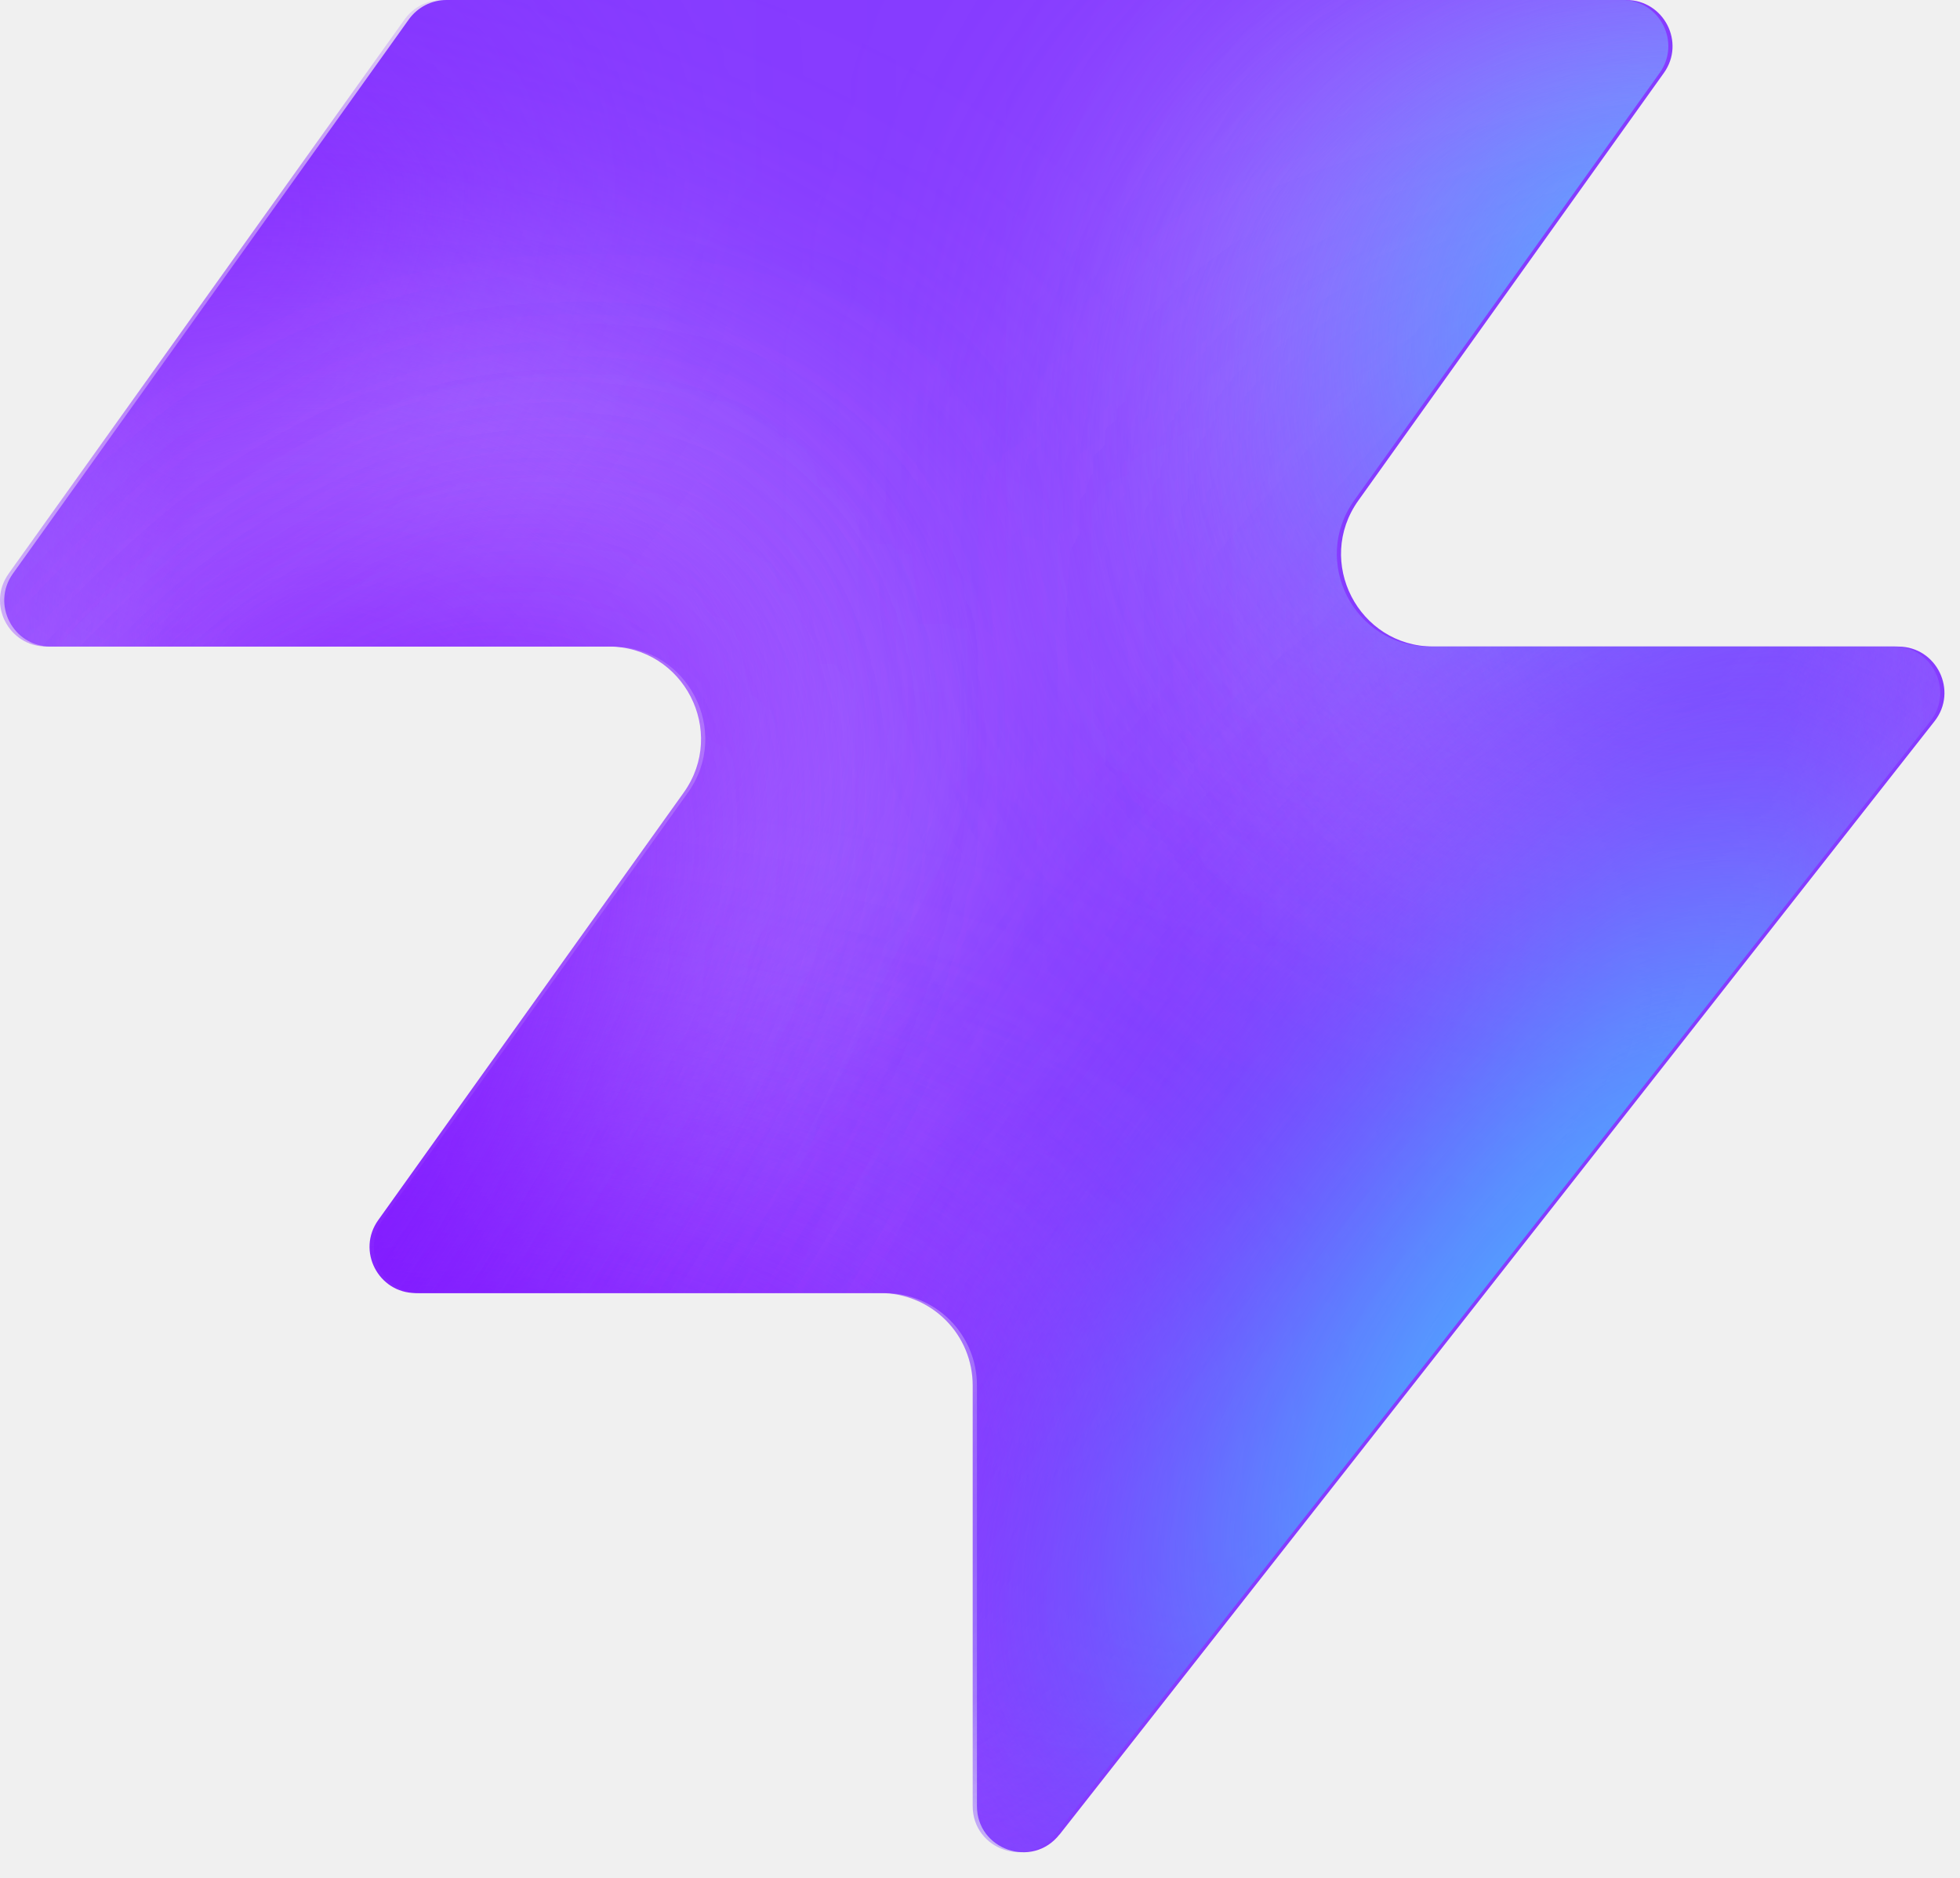
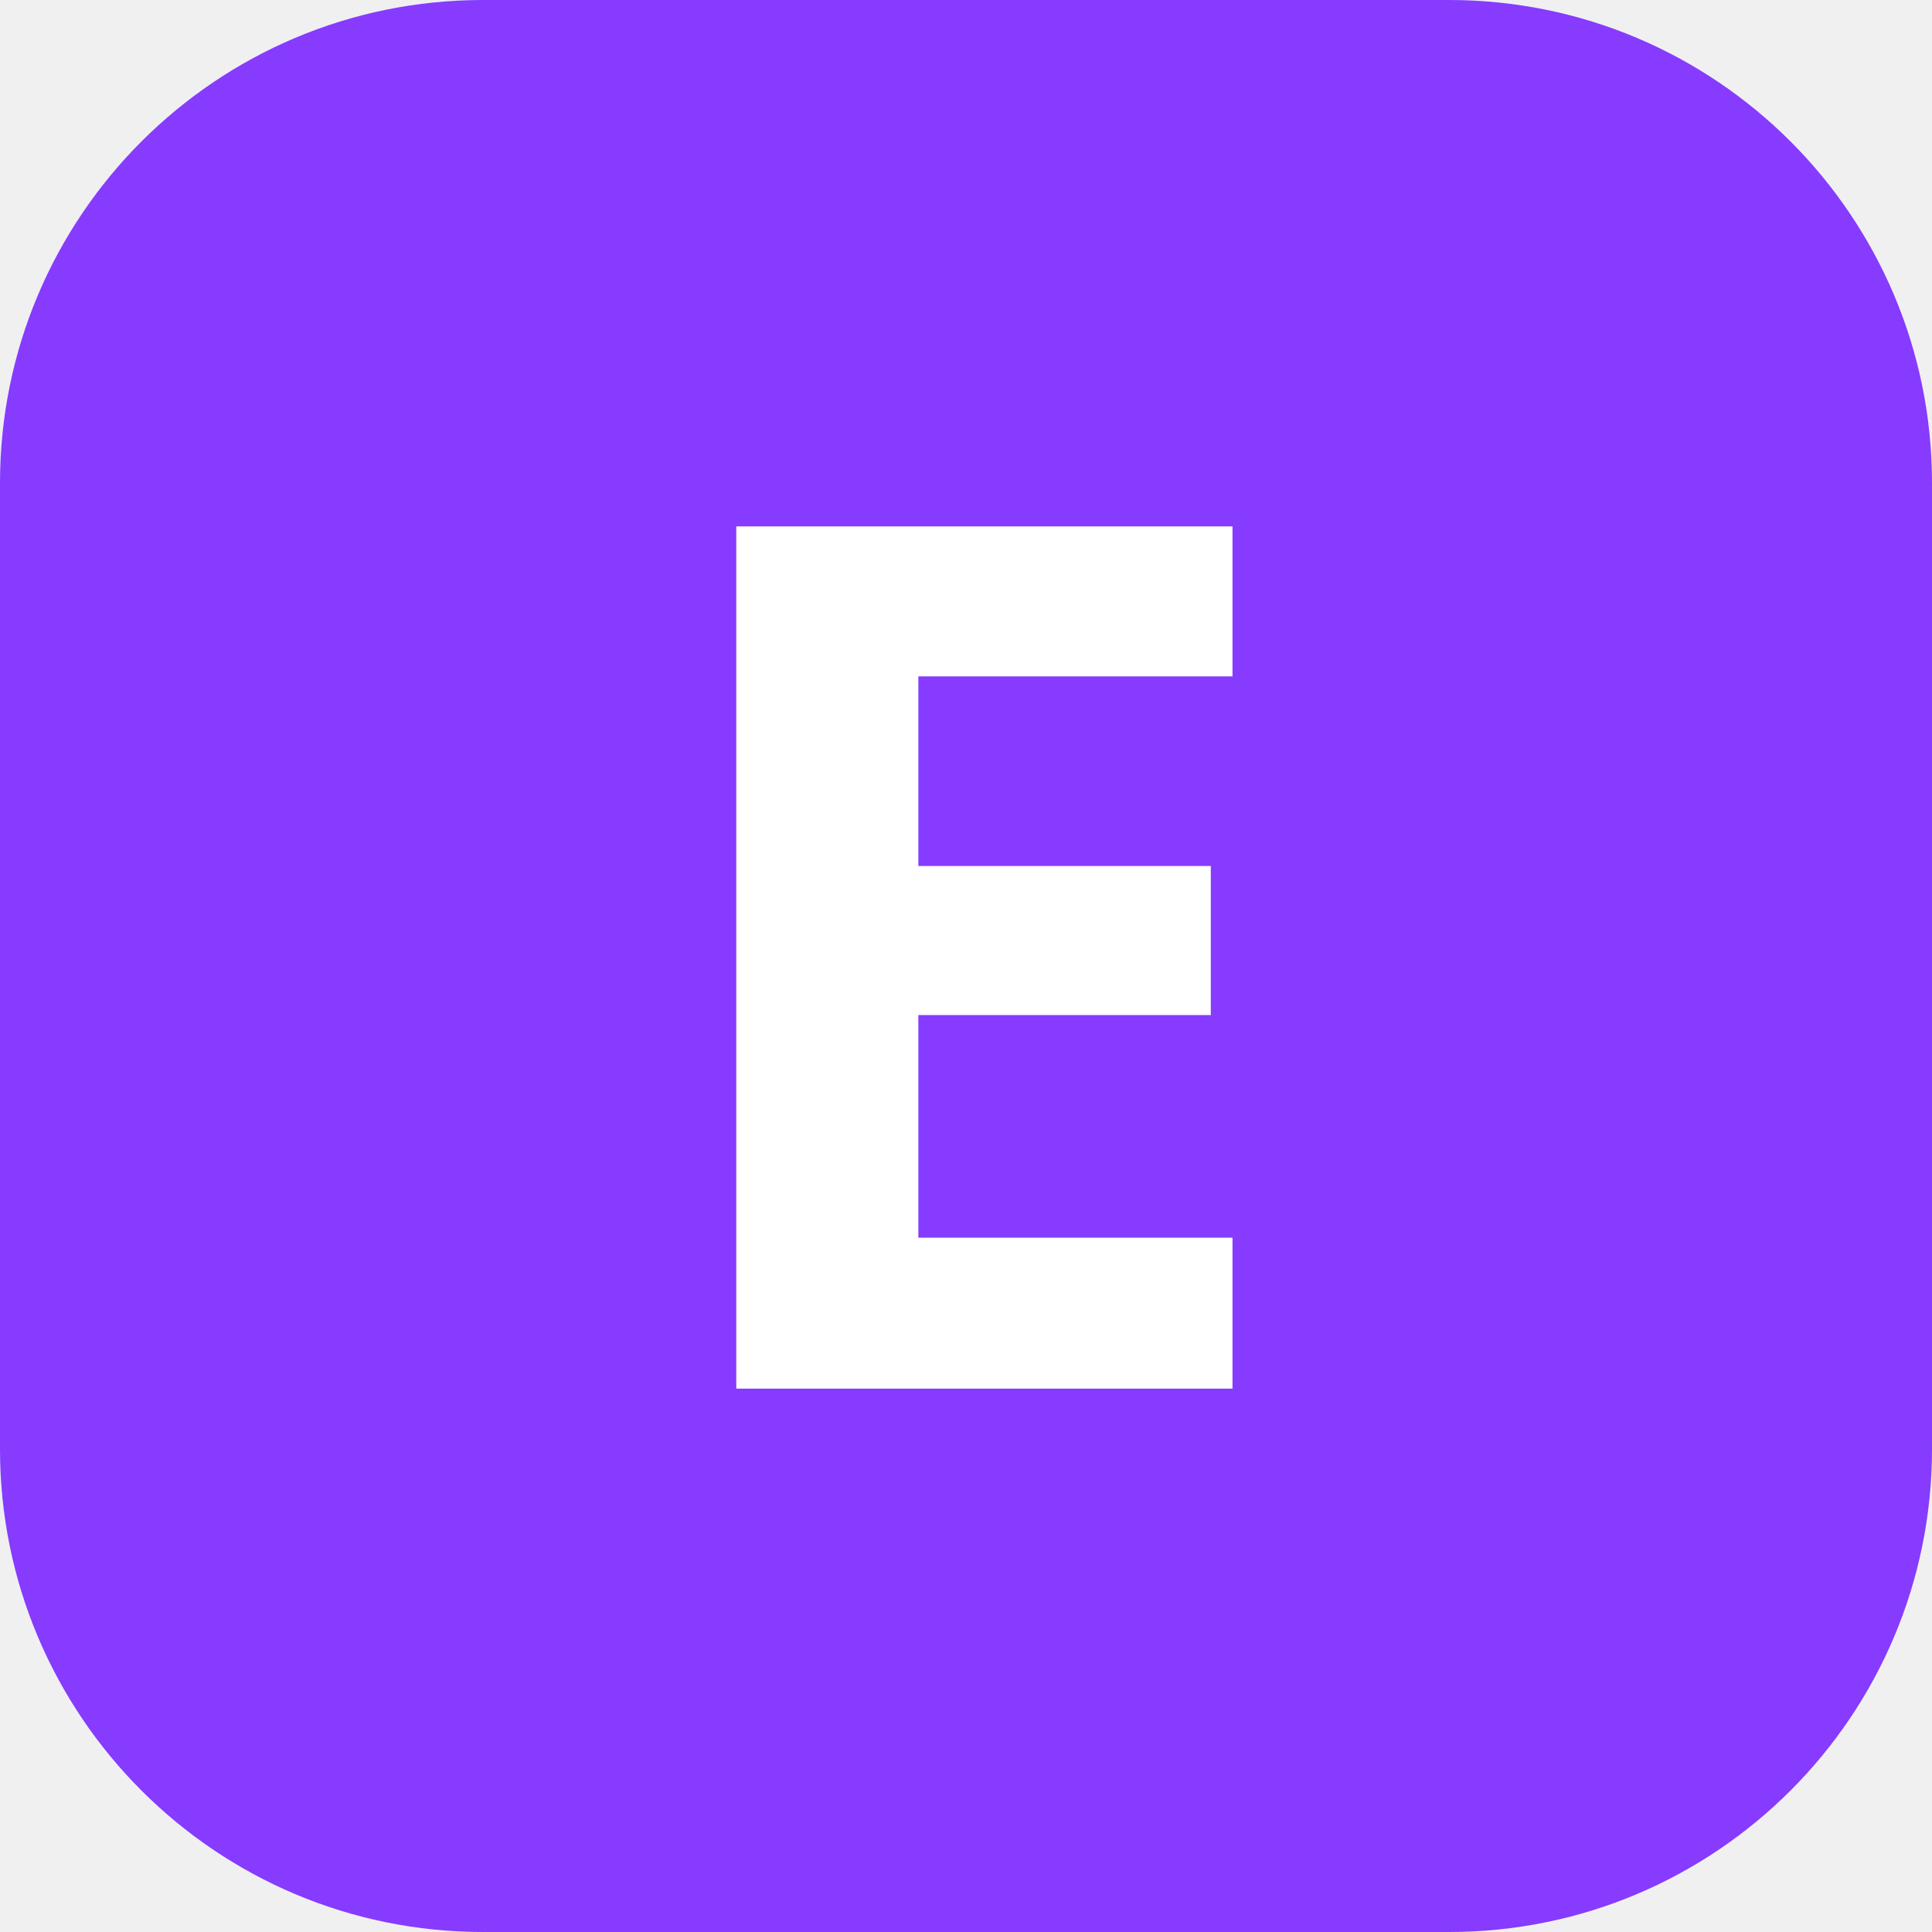
- <svg xmlns="http://www.w3.org/2000/svg" width="48" height="46" fill="none" viewBox="0 0 48 46">
-   <path fill="#863bff" d="M25.946 44.938c-.664.845-2.021.375-2.021-.698V33.937a2.26 2.26 0 0 0-2.262-2.262H10.287c-.92 0-1.456-1.04-.92-1.788l7.48-10.471c1.07-1.497 0-3.578-1.842-3.578H1.237c-.92 0-1.456-1.04-.92-1.788L10.013.474c.214-.297.556-.474.92-.474h28.894c.92 0 1.456 1.04.92 1.788l-7.48 10.471c-1.07 1.498 0 3.579 1.842 3.579h11.377c.943 0 1.473 1.088.89 1.83L25.947 44.94z" style="fill:#863bff;fill:color(display-p3 .525 .23 1);fill-opacity:1" />
-   <mask id="a" width="48" height="46" x="0" y="0" maskUnits="userSpaceOnUse" style="mask-type:alpha">
-     <path fill="#000" d="M25.842 44.938c-.664.844-2.021.375-2.021-.698V33.937a2.26 2.26 0 0 0-2.262-2.262H10.183c-.92 0-1.456-1.04-.92-1.788l7.48-10.471c1.07-1.498 0-3.579-1.842-3.579H1.133c-.92 0-1.456-1.04-.92-1.787L9.91.473c.214-.297.556-.474.92-.474h28.894c.92 0 1.456 1.04.92 1.788l-7.48 10.471c-1.07 1.498 0 3.578 1.842 3.578h11.377c.943 0 1.473 1.088.89 1.832L25.843 44.94z" style="fill:#000;fill-opacity:1" />
-   </mask>
-   <g mask="url(#a)">
-     <g filter="url(#b)">
-       <ellipse cx="5.508" cy="14.704" fill="#ede6ff" rx="5.508" ry="14.704" style="fill:#ede6ff;fill:color(display-p3 .927 .903 1);fill-opacity:1" transform="matrix(.00324 1 1 -.00324 -4.47 31.516)" />
-     </g>
-     <g filter="url(#c)">
-       <ellipse cx="10.399" cy="29.851" fill="#ede6ff" rx="10.399" ry="29.851" style="fill:#ede6ff;fill:color(display-p3 .927 .903 1);fill-opacity:1" transform="matrix(.00324 1 1 -.00324 -39.328 7.883)" />
-     </g>
-     <g filter="url(#d)">
-       <ellipse cx="5.508" cy="30.487" fill="#7e14ff" rx="5.508" ry="30.487" style="fill:#7e14ff;fill:color(display-p3 .492 .077 1);fill-opacity:1" transform="rotate(89.814 -25.913 -14.639)scale(1 -1)" />
-     </g>
-     <g filter="url(#e)">
-       <ellipse cx="5.508" cy="30.599" fill="#7e14ff" rx="5.508" ry="30.599" style="fill:#7e14ff;fill:color(display-p3 .492 .077 1);fill-opacity:1" transform="rotate(89.814 -32.644 -3.334)scale(1 -1)" />
-     </g>
-     <g filter="url(#f)">
-       <ellipse cx="5.508" cy="30.599" fill="#7e14ff" rx="5.508" ry="30.599" style="fill:#7e14ff;fill:color(display-p3 .492 .077 1);fill-opacity:1" transform="matrix(.00324 1 1 -.00324 -34.34 30.47)" />
-     </g>
-     <g filter="url(#g)">
-       <ellipse cx="14.072" cy="22.078" fill="#ede6ff" rx="14.072" ry="22.078" style="fill:#ede6ff;fill:color(display-p3 .927 .903 1);fill-opacity:1" transform="rotate(93.35 24.506 48.493)scale(-1 1)" />
-     </g>
-     <g filter="url(#h)">
-       <ellipse cx="3.47" cy="21.501" fill="#7e14ff" rx="3.47" ry="21.501" style="fill:#7e14ff;fill:color(display-p3 .492 .077 1);fill-opacity:1" transform="rotate(89.009 28.708 47.59)scale(-1 1)" />
-     </g>
-     <g filter="url(#i)">
-       <ellipse cx="3.47" cy="21.501" fill="#7e14ff" rx="3.47" ry="21.501" style="fill:#7e14ff;fill:color(display-p3 .492 .077 1);fill-opacity:1" transform="rotate(89.009 28.708 47.59)scale(-1 1)" />
-     </g>
-     <g filter="url(#j)">
-       <ellipse cx=".387" cy="8.972" fill="#7e14ff" rx="4.407" ry="29.108" style="fill:#7e14ff;fill:color(display-p3 .492 .077 1);fill-opacity:1" transform="rotate(39.51 .387 8.972)" />
-     </g>
-     <g filter="url(#k)">
-       <ellipse cx="47.523" cy="-6.092" fill="#7e14ff" rx="4.407" ry="29.108" style="fill:#7e14ff;fill:color(display-p3 .492 .077 1);fill-opacity:1" transform="rotate(37.892 47.523 -6.092)" />
-     </g>
-     <g filter="url(#l)">
-       <ellipse cx="41.412" cy="6.333" fill="#47bfff" rx="5.971" ry="9.665" style="fill:#47bfff;fill:color(display-p3 .28 .748 1);fill-opacity:1" transform="rotate(37.892 41.412 6.333)" />
-     </g>
-     <g filter="url(#m)">
-       <ellipse cx="-1.879" cy="38.332" fill="#7e14ff" rx="4.407" ry="29.108" style="fill:#7e14ff;fill:color(display-p3 .492 .077 1);fill-opacity:1" transform="rotate(37.892 -1.88 38.332)" />
-     </g>
-     <g filter="url(#n)">
-       <ellipse cx="-1.879" cy="38.332" fill="#7e14ff" rx="4.407" ry="29.108" style="fill:#7e14ff;fill:color(display-p3 .492 .077 1);fill-opacity:1" transform="rotate(37.892 -1.88 38.332)" />
-     </g>
-     <g filter="url(#o)">
-       <ellipse cx="35.651" cy="29.907" fill="#7e14ff" rx="4.407" ry="29.108" style="fill:#7e14ff;fill:color(display-p3 .492 .077 1);fill-opacity:1" transform="rotate(37.892 35.651 29.907)" />
-     </g>
-     <g filter="url(#p)">
-       <ellipse cx="38.418" cy="32.4" fill="#47bfff" rx="5.971" ry="15.297" style="fill:#47bfff;fill:color(display-p3 .28 .748 1);fill-opacity:1" transform="rotate(37.892 38.418 32.4)" />
-     </g>
-   </g>
-   <defs>
-     <filter id="b" width="60.045" height="41.654" x="-19.77" y="16.149" color-interpolation-filters="sRGB" filterUnits="userSpaceOnUse">
-       <feFlood flood-opacity="0" result="BackgroundImageFix" />
-       <feBlend in="SourceGraphic" in2="BackgroundImageFix" result="shape" />
-       <feGaussianBlur result="effect1_foregroundBlur_2002_17158" stdDeviation="7.659" />
-     </filter>
-     <filter id="c" width="90.34" height="51.437" x="-54.613" y="-7.533" color-interpolation-filters="sRGB" filterUnits="userSpaceOnUse">
-       <feFlood flood-opacity="0" result="BackgroundImageFix" />
-       <feBlend in="SourceGraphic" in2="BackgroundImageFix" result="shape" />
-       <feGaussianBlur result="effect1_foregroundBlur_2002_17158" stdDeviation="7.659" />
-     </filter>
-     <filter id="d" width="79.355" height="29.4" x="-49.64" y="2.03" color-interpolation-filters="sRGB" filterUnits="userSpaceOnUse">
-       <feFlood flood-opacity="0" result="BackgroundImageFix" />
-       <feBlend in="SourceGraphic" in2="BackgroundImageFix" result="shape" />
-       <feGaussianBlur result="effect1_foregroundBlur_2002_17158" stdDeviation="4.596" />
-     </filter>
-     <filter id="e" width="79.579" height="29.4" x="-45.045" y="20.029" color-interpolation-filters="sRGB" filterUnits="userSpaceOnUse">
-       <feFlood flood-opacity="0" result="BackgroundImageFix" />
-       <feBlend in="SourceGraphic" in2="BackgroundImageFix" result="shape" />
-       <feGaussianBlur result="effect1_foregroundBlur_2002_17158" stdDeviation="4.596" />
-     </filter>
-     <filter id="f" width="79.579" height="29.4" x="-43.513" y="21.178" color-interpolation-filters="sRGB" filterUnits="userSpaceOnUse">
-       <feFlood flood-opacity="0" result="BackgroundImageFix" />
-       <feBlend in="SourceGraphic" in2="BackgroundImageFix" result="shape" />
-       <feGaussianBlur result="effect1_foregroundBlur_2002_17158" stdDeviation="4.596" />
-     </filter>
-     <filter id="g" width="74.749" height="58.852" x="15.756" y="-17.901" color-interpolation-filters="sRGB" filterUnits="userSpaceOnUse">
-       <feFlood flood-opacity="0" result="BackgroundImageFix" />
-       <feBlend in="SourceGraphic" in2="BackgroundImageFix" result="shape" />
-       <feGaussianBlur result="effect1_foregroundBlur_2002_17158" stdDeviation="7.659" />
-     </filter>
-     <filter id="h" width="61.377" height="25.362" x="23.548" y="2.284" color-interpolation-filters="sRGB" filterUnits="userSpaceOnUse">
-       <feFlood flood-opacity="0" result="BackgroundImageFix" />
-       <feBlend in="SourceGraphic" in2="BackgroundImageFix" result="shape" />
-       <feGaussianBlur result="effect1_foregroundBlur_2002_17158" stdDeviation="4.596" />
-     </filter>
-     <filter id="i" width="61.377" height="25.362" x="23.548" y="2.284" color-interpolation-filters="sRGB" filterUnits="userSpaceOnUse">
-       <feFlood flood-opacity="0" result="BackgroundImageFix" />
-       <feBlend in="SourceGraphic" in2="BackgroundImageFix" result="shape" />
-       <feGaussianBlur result="effect1_foregroundBlur_2002_17158" stdDeviation="4.596" />
-     </filter>
-     <filter id="j" width="56.045" height="63.649" x="-27.636" y="-22.853" color-interpolation-filters="sRGB" filterUnits="userSpaceOnUse">
-       <feFlood flood-opacity="0" result="BackgroundImageFix" />
-       <feBlend in="SourceGraphic" in2="BackgroundImageFix" result="shape" />
-       <feGaussianBlur result="effect1_foregroundBlur_2002_17158" stdDeviation="4.596" />
-     </filter>
-     <filter id="k" width="54.814" height="64.646" x="20.116" y="-38.415" color-interpolation-filters="sRGB" filterUnits="userSpaceOnUse">
-       <feFlood flood-opacity="0" result="BackgroundImageFix" />
-       <feBlend in="SourceGraphic" in2="BackgroundImageFix" result="shape" />
-       <feGaussianBlur result="effect1_foregroundBlur_2002_17158" stdDeviation="4.596" />
-     </filter>
-     <filter id="l" width="33.541" height="35.313" x="24.641" y="-11.323" color-interpolation-filters="sRGB" filterUnits="userSpaceOnUse">
-       <feFlood flood-opacity="0" result="BackgroundImageFix" />
-       <feBlend in="SourceGraphic" in2="BackgroundImageFix" result="shape" />
-       <feGaussianBlur result="effect1_foregroundBlur_2002_17158" stdDeviation="4.596" />
-     </filter>
-     <filter id="m" width="54.814" height="64.646" x="-29.286" y="6.009" color-interpolation-filters="sRGB" filterUnits="userSpaceOnUse">
-       <feFlood flood-opacity="0" result="BackgroundImageFix" />
-       <feBlend in="SourceGraphic" in2="BackgroundImageFix" result="shape" />
-       <feGaussianBlur result="effect1_foregroundBlur_2002_17158" stdDeviation="4.596" />
-     </filter>
-     <filter id="n" width="54.814" height="64.646" x="-29.286" y="6.009" color-interpolation-filters="sRGB" filterUnits="userSpaceOnUse">
-       <feFlood flood-opacity="0" result="BackgroundImageFix" />
-       <feBlend in="SourceGraphic" in2="BackgroundImageFix" result="shape" />
-       <feGaussianBlur result="effect1_foregroundBlur_2002_17158" stdDeviation="4.596" />
-     </filter>
-     <filter id="o" width="54.814" height="64.646" x="8.244" y="-2.416" color-interpolation-filters="sRGB" filterUnits="userSpaceOnUse">
-       <feFlood flood-opacity="0" result="BackgroundImageFix" />
-       <feBlend in="SourceGraphic" in2="BackgroundImageFix" result="shape" />
-       <feGaussianBlur result="effect1_foregroundBlur_2002_17158" stdDeviation="4.596" />
-     </filter>
-     <filter id="p" width="39.409" height="43.623" x="18.713" y="10.588" color-interpolation-filters="sRGB" filterUnits="userSpaceOnUse">
-       <feFlood flood-opacity="0" result="BackgroundImageFix" />
-       <feBlend in="SourceGraphic" in2="BackgroundImageFix" result="shape" />
-       <feGaussianBlur result="effect1_foregroundBlur_2002_17158" stdDeviation="4.596" />
-     </filter>
-   </defs>
+ <svg xmlns="http://www.w3.org/2000/svg" viewBox="0 0 32 32">
+   <rect width="32" height="32" rx="8" fill="#863bff" />
+   <text x="16" y="23" font-family="sans-serif" font-size="20" font-weight="700" fill="white" text-anchor="middle">E</text>
</svg>
